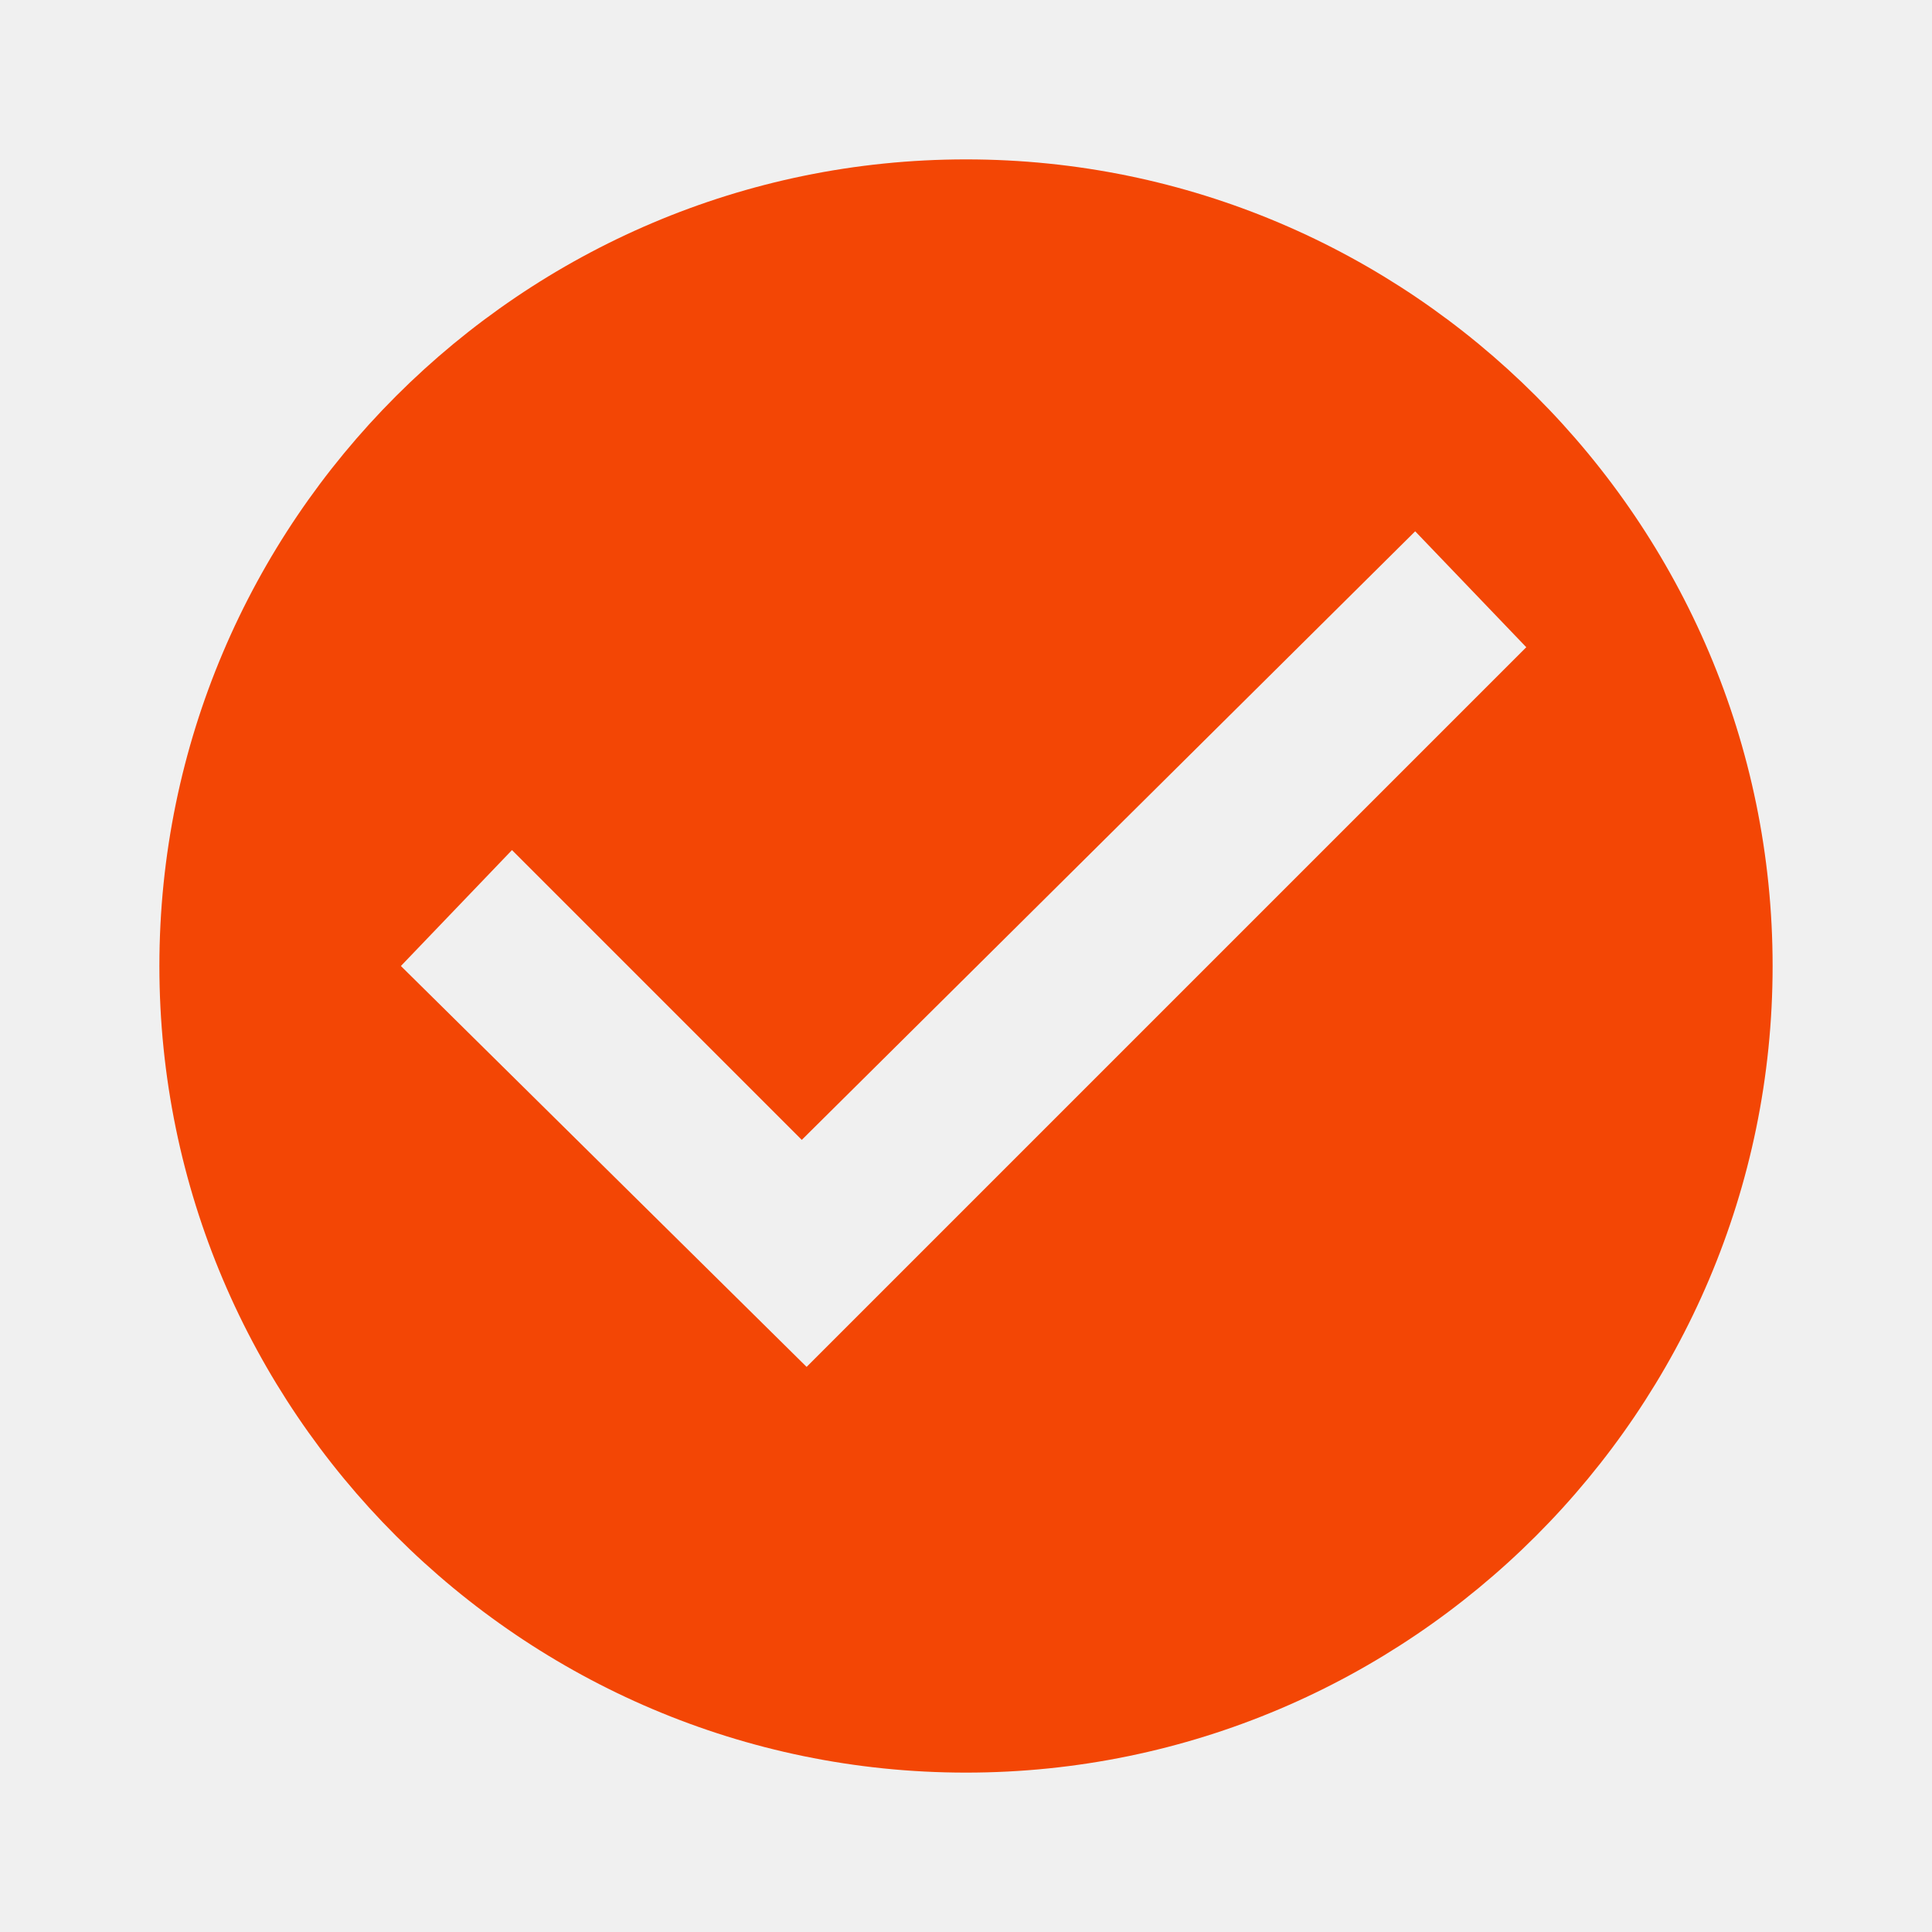
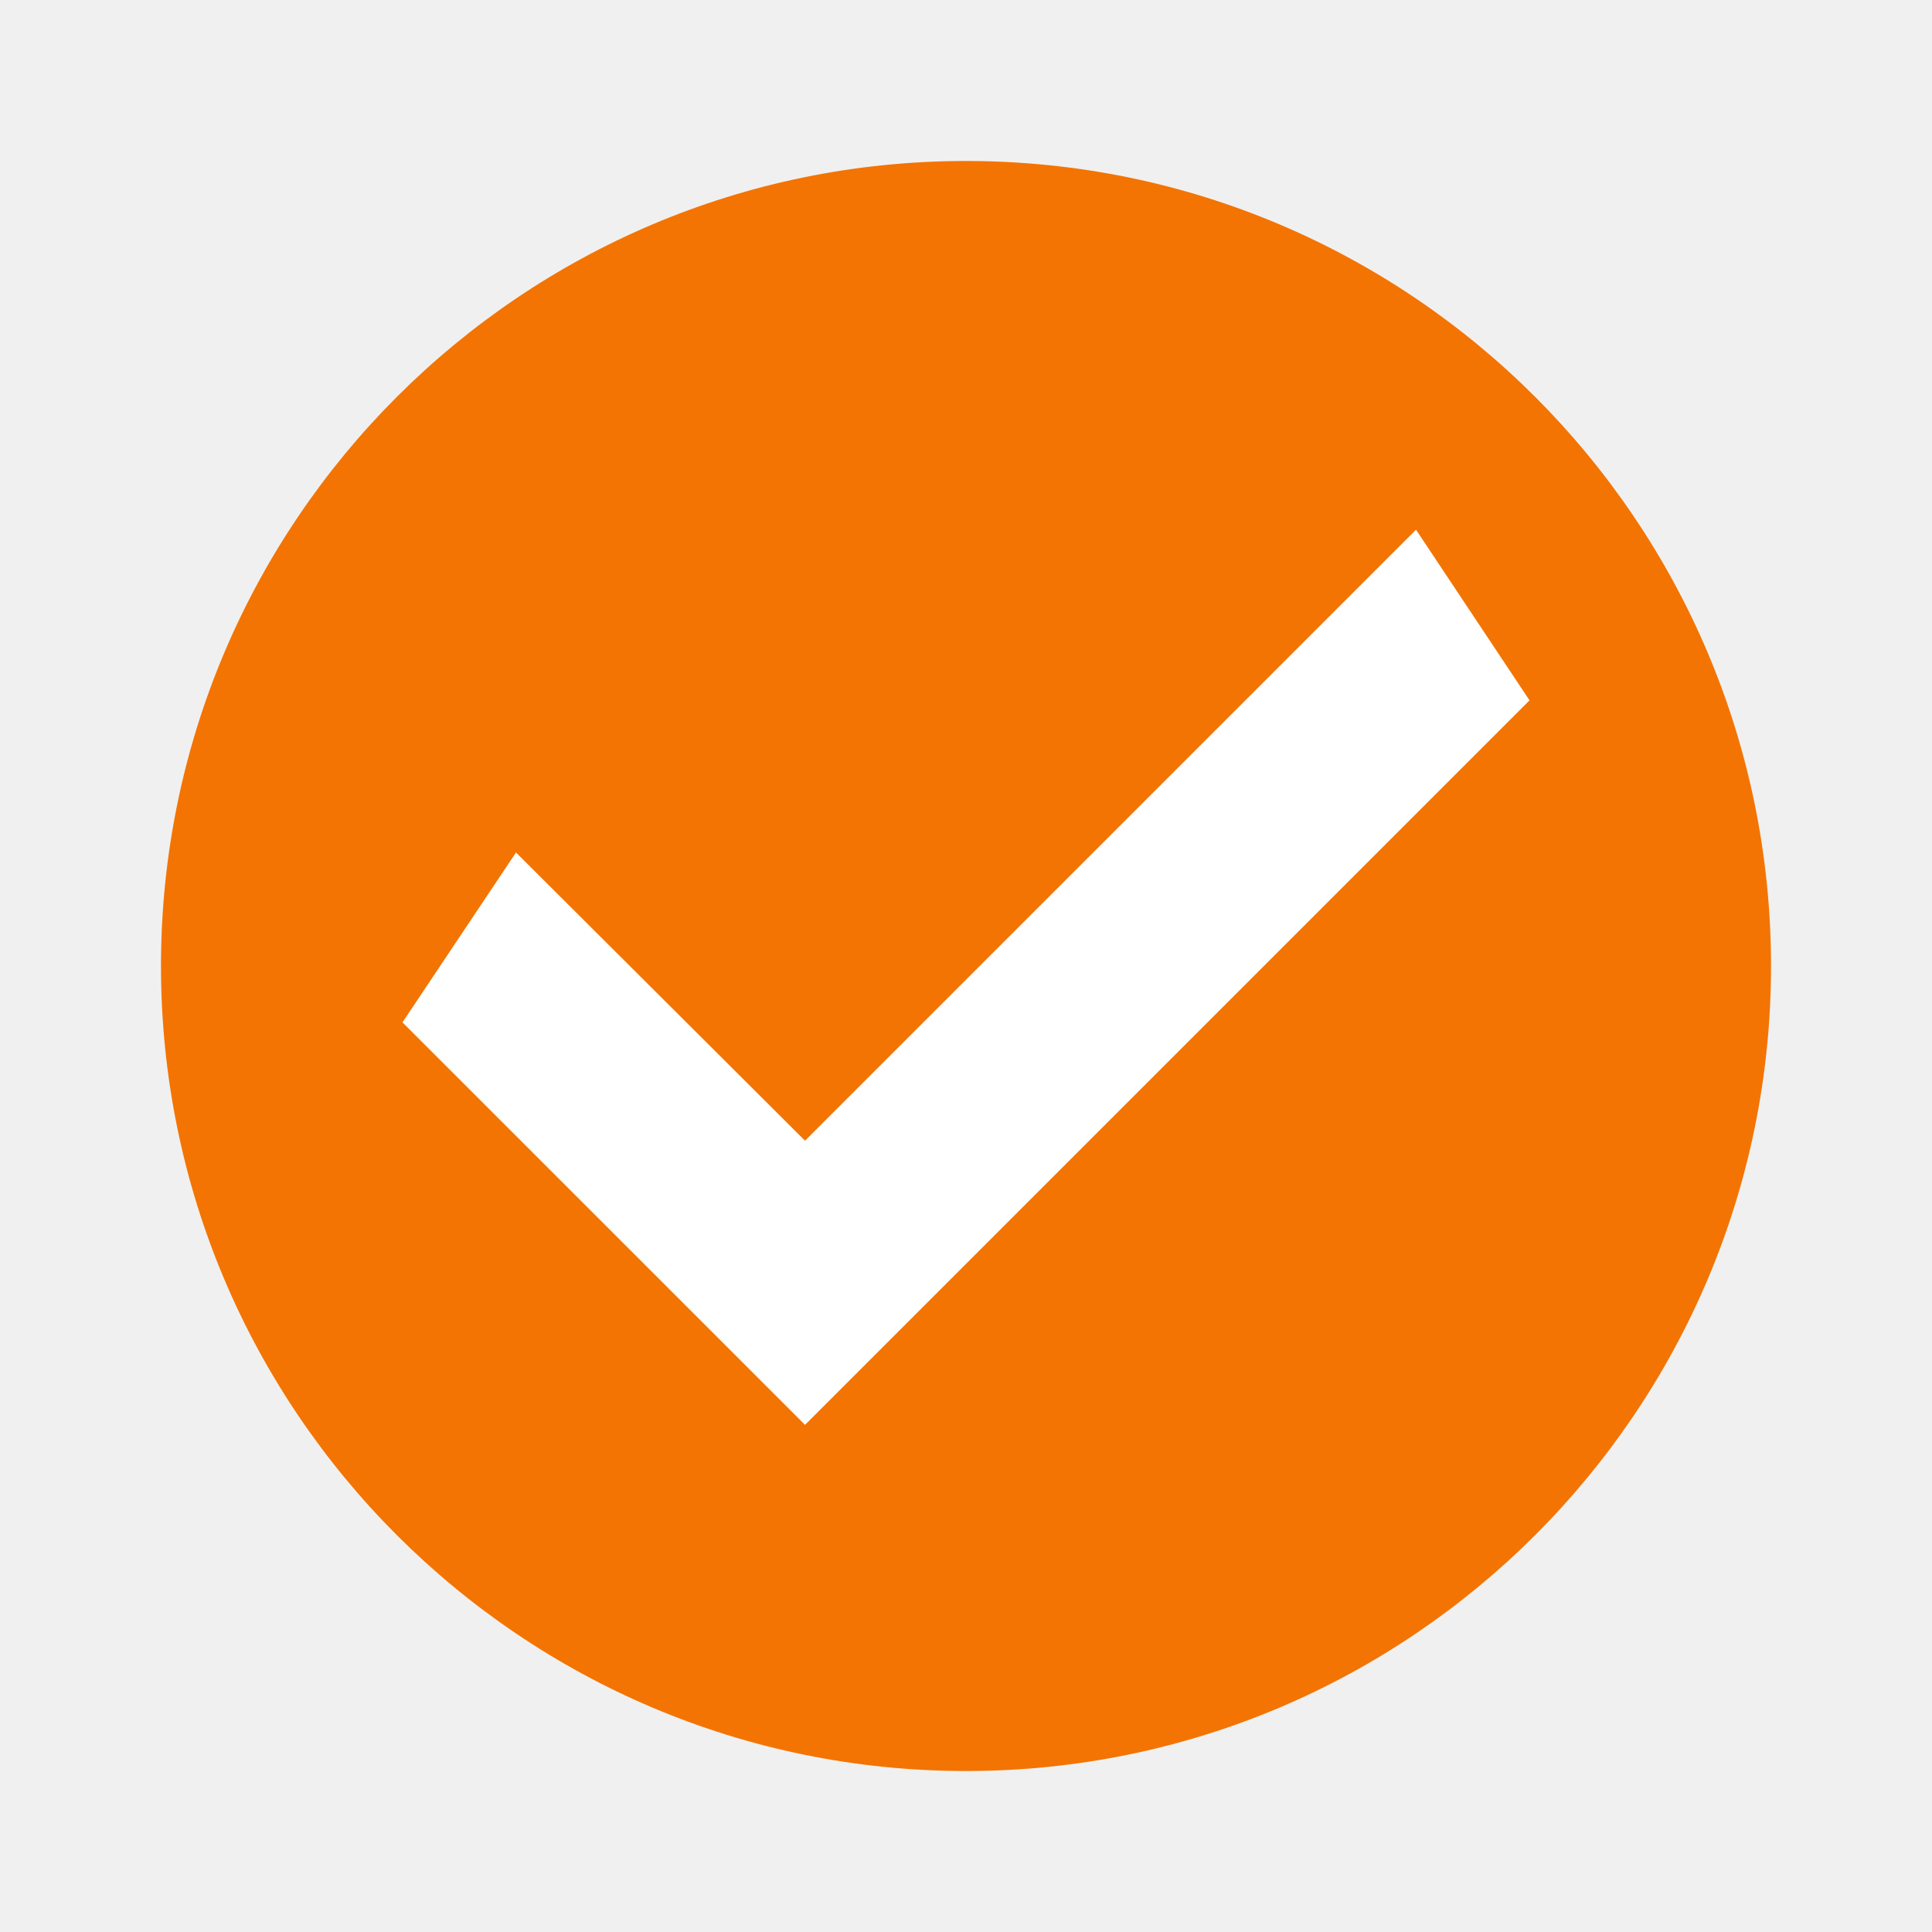
- <svg xmlns="http://www.w3.org/2000/svg" version="1.1" id="Camada_1" x="0px" y="0px" viewBox="0 0 40 40" style="enable-background:new 0 0 40 40;" xml:space="preserve">
-   <style type="text/css">
- 	.st0{fill:#F34605;}
- </style>
-   <path class="st0" d="M20,3.3C10.8,3.3,3.3,10.8,3.3,20S10.8,36.7,20,36.7S36.7,29.2,36.7,20S29.2,3.3,20,3.3z M16.7,28.3L8.3,20  l2.3-2.4l6,6L29.3,11l2.3,2.4L16.7,28.3z" />
+ <svg xmlns="http://www.w3.org/2000/svg" width="40" height="40" viewBox="0 0 40 40" fill="none">
+   <circle cx="20" cy="20" r="14" fill="white" />
+   <path d="M20 3.333C10.8 3.333 3.333 10.8 3.333 20C3.333 29.2 10.8 36.667 20 36.667C29.2 36.667 36.667 29.2 36.667 20C36.667 10.8 29.2 3.333 20 3.333ZM16.667 29.5L8.333 21.167L10.683 17.65L16.667 23.617L29.317 10.967L31.667 14.5L16.667 29.5Z" fill="#F37402" />
</svg>
